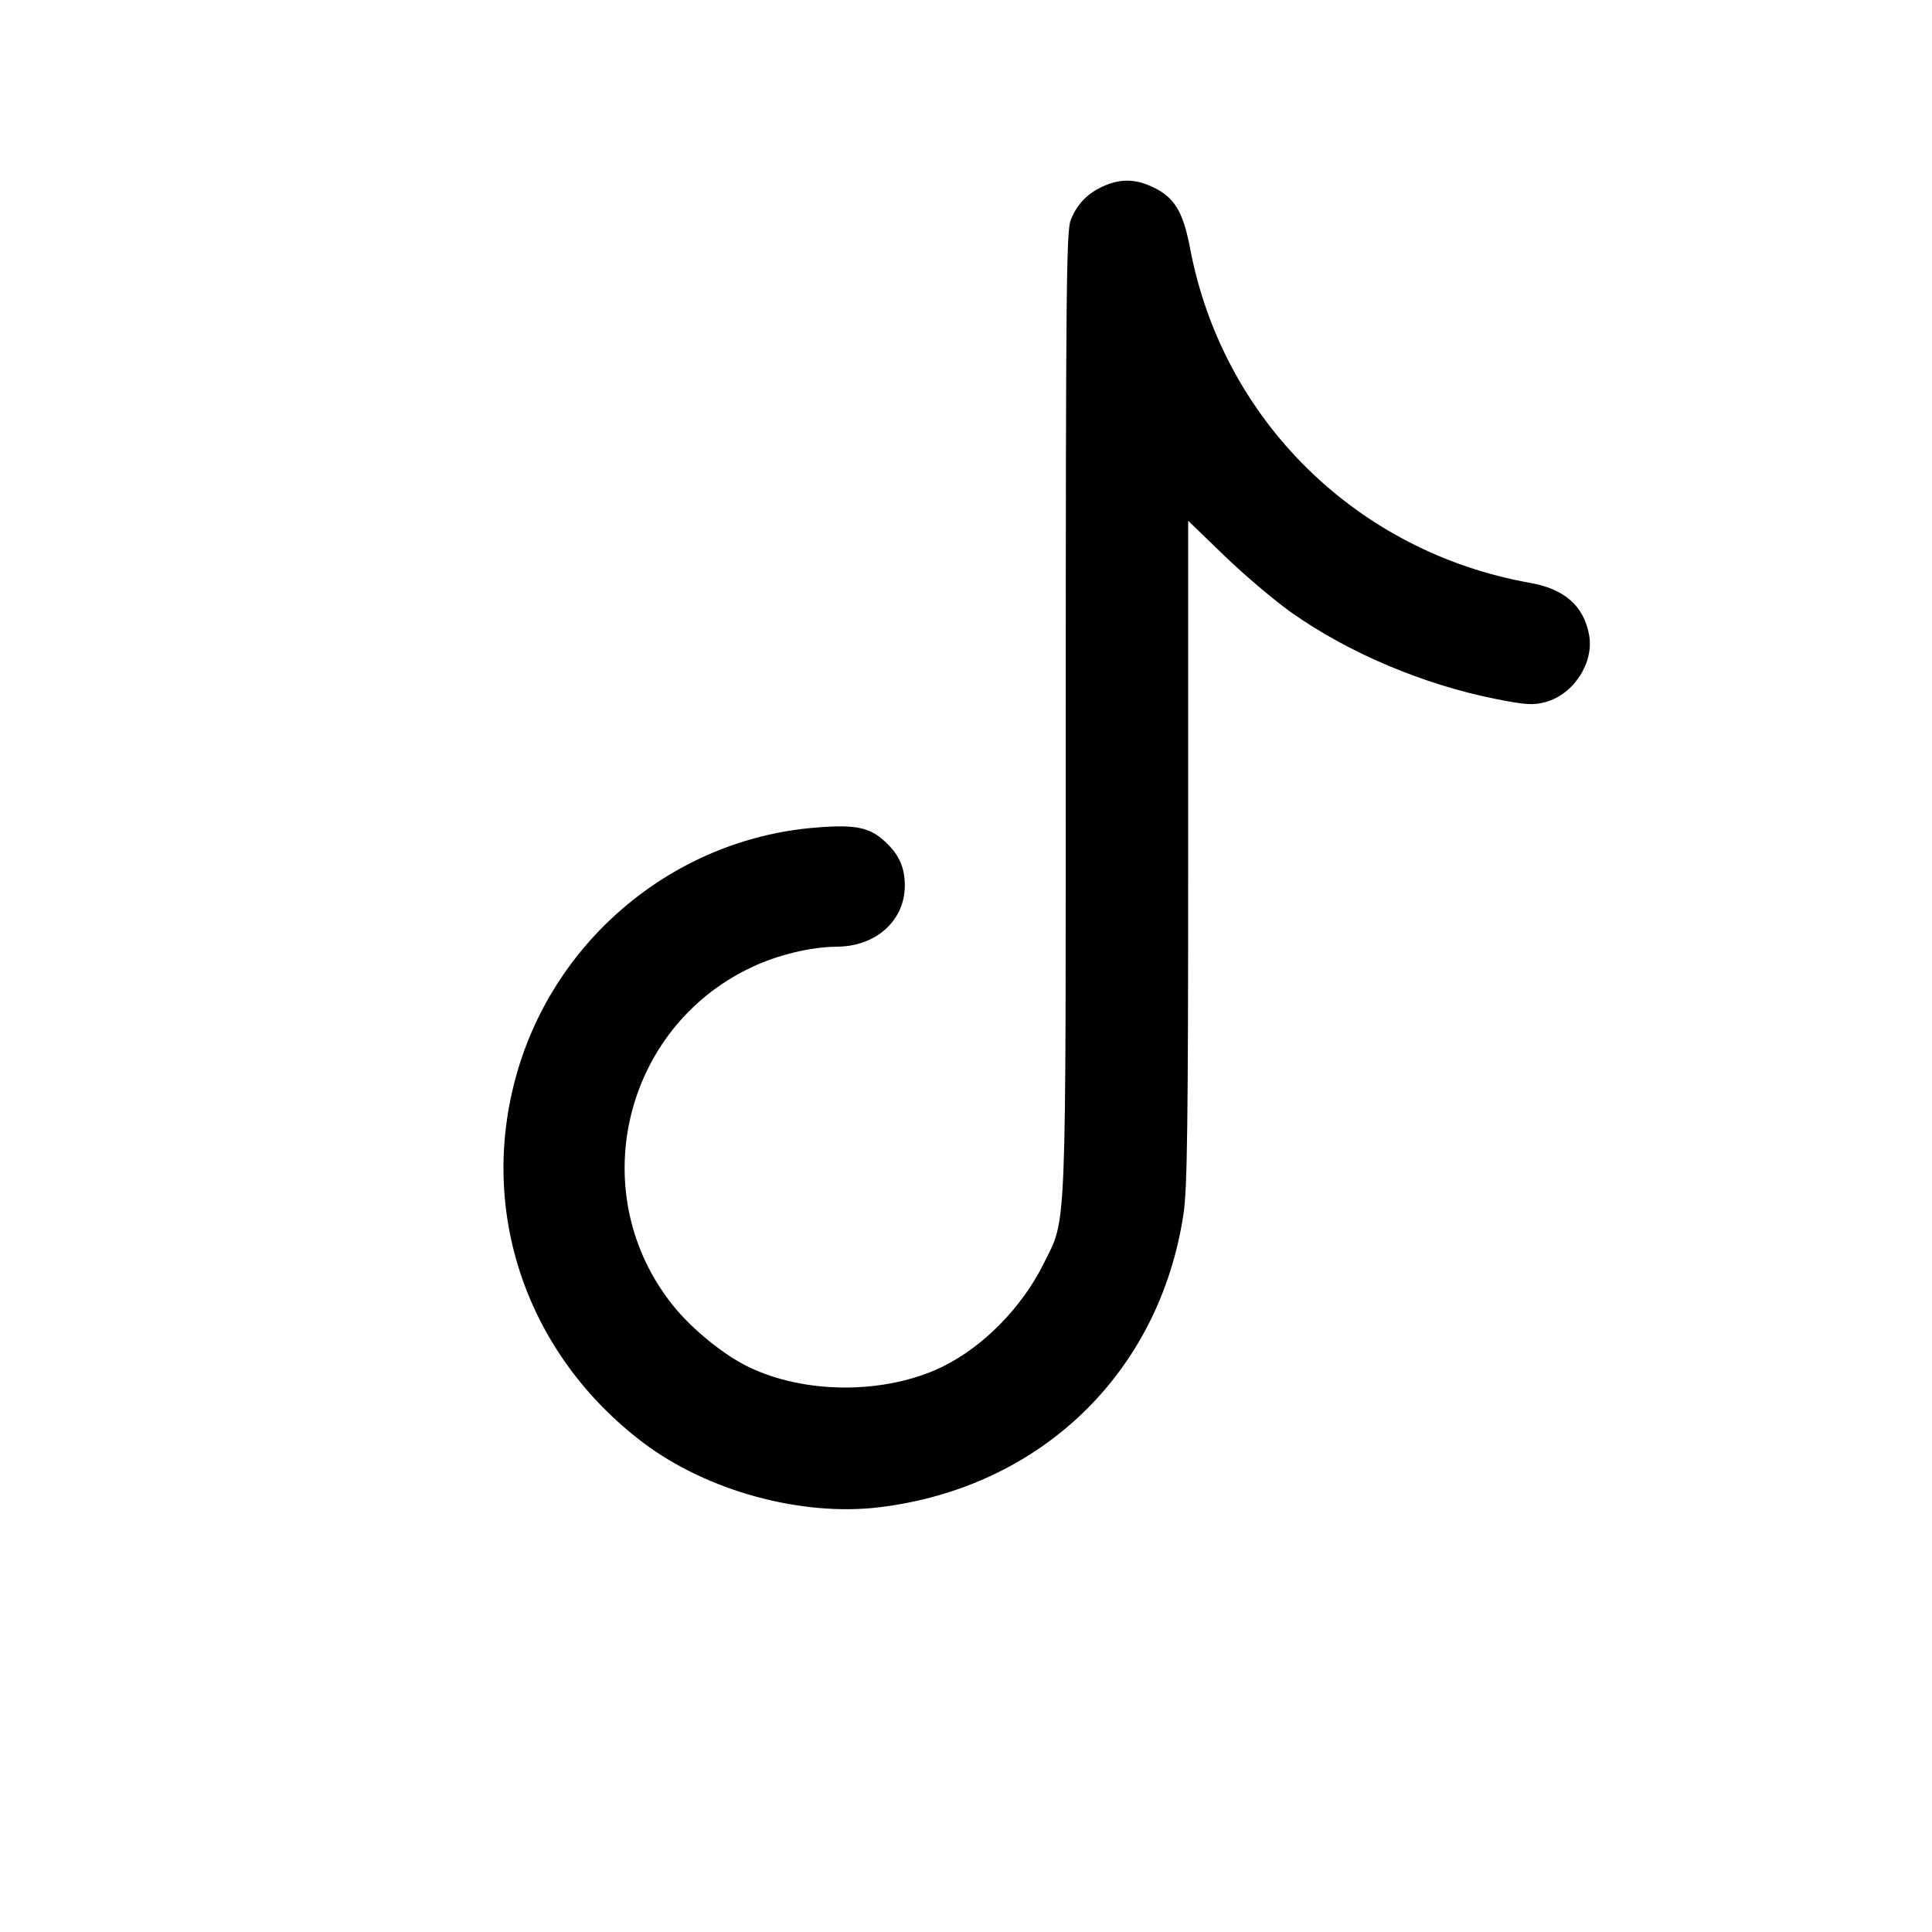
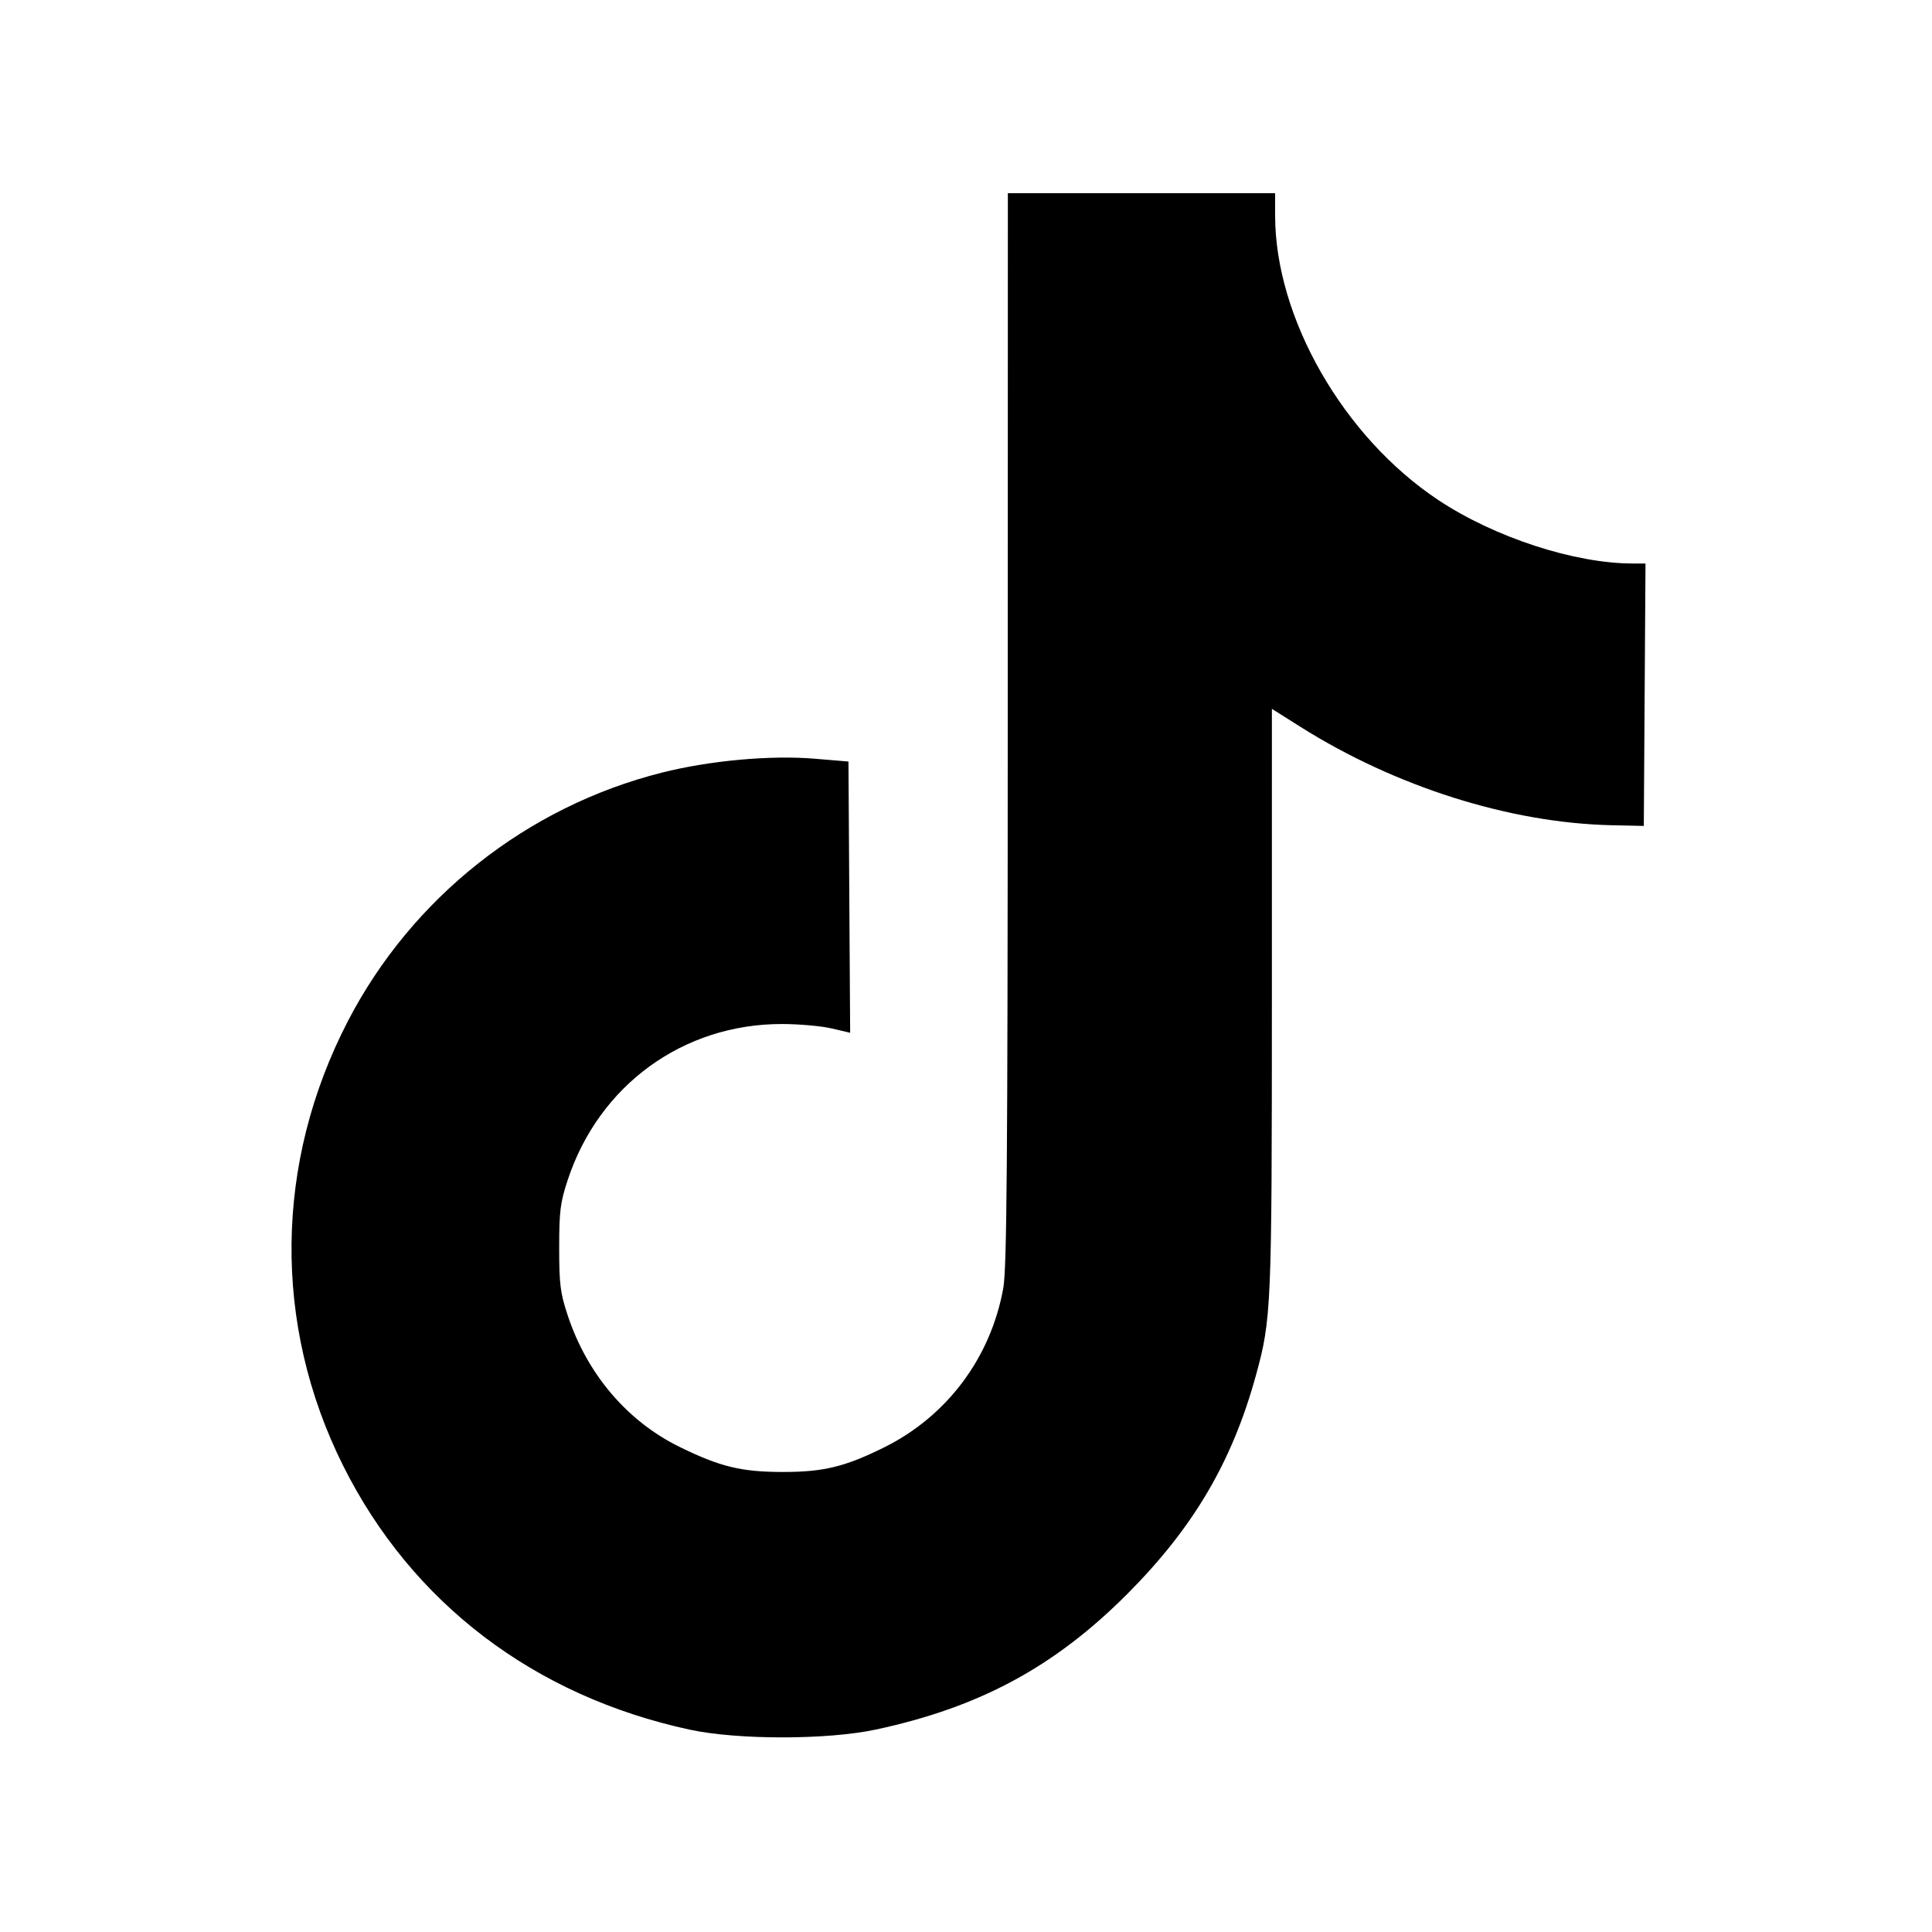
- <svg xmlns="http://www.w3.org/2000/svg" viewBox="0 0 24 24" fill="none" stroke="#000" stroke-width="1.5" stroke-linecap="round" stroke-linejoin="round">
-   <path d="M13.700 2.316 C 13.506 2.405,13.384 2.532,13.302 2.729 C 13.247 2.861,13.240 3.551,13.239 8.849 C 13.239 15.493,13.254 15.112,12.963 15.700 C 12.696 16.240,12.213 16.731,11.707 16.978 C 11.000 17.322,10.000 17.323,9.294 16.978 C 8.989 16.830,8.604 16.517,8.369 16.228 C 7.253 14.851,7.725 12.781,9.329 12.019 C 9.659 11.862,10.072 11.762,10.400 11.760 C 10.884 11.756,11.240 11.435,11.240 11.000 C 11.240 10.799,11.181 10.647,11.047 10.507 C 10.830 10.277,10.655 10.235,10.104 10.283 C 8.375 10.433,6.896 11.660,6.419 13.340 C 5.933 15.048,6.542 16.825,7.988 17.920 C 8.780 18.520,9.952 18.841,10.922 18.724 C 12.926 18.481,14.404 17.056,14.702 15.080 C 14.749 14.769,14.760 13.952,14.760 10.585 L 14.760 6.469 15.211 6.905 C 15.459 7.144,15.833 7.461,16.041 7.608 C 16.754 8.113,17.691 8.508,18.592 8.685 C 18.958 8.757,19.046 8.762,19.199 8.721 C 19.549 8.626,19.805 8.231,19.740 7.885 C 19.673 7.526,19.435 7.317,19.010 7.241 C 16.857 6.860,15.188 5.219,14.784 3.086 C 14.692 2.604,14.579 2.431,14.271 2.302 C 14.076 2.221,13.897 2.225,13.700 2.316 " stroke="none" fill-rule="evenodd" fill="black" />
+ <svg xmlns="http://www.w3.org/2000/svg" viewBox="0 0 640 640">
+   <path d="M333.829 241.333 C 333.799 385.171,333.521 420.178,332.356 426.667 C 328.206 449.786,313.694 469.171,292.800 479.506 C 279.827 485.922,272.754 487.628,259.200 487.610 C 245.543 487.590,238.505 485.876,225.113 479.304 C 207.776 470.798,194.480 455.163,188.059 435.733 C 185.592 428.269,185.238 425.463,185.238 413.333 C 185.238 401.225,185.595 398.385,188.048 390.933 C 198.410 359.463,226.301 339.163,259.104 339.217 C 264.730 339.226,272.098 339.884,275.478 340.679 L 281.623 342.125 281.345 297.196 L 281.067 252.267 269.867 251.333 C 255.199 250.109,235.080 251.945,219.203 255.955 C 174.530 267.237,136.450 297.375,115.270 338.210 C 90.910 385.176,90.320 438.762,113.648 485.487 C 136.351 530.962,176.923 561.861,228.534 572.982 C 244.389 576.399,274.082 576.378,290.133 572.938 C 324.455 565.585,349.313 552.186,373.374 528.071 C 395.344 506.052,408.191 484.216,416.068 455.505 C 421.166 436.923,421.320 433.261,421.327 331.006 L 421.333 234.811 430.667 240.701 C 462.222 260.613,500.158 272.620,533.867 273.365 L 544.533 273.600 544.812 230.133 L 545.091 186.667 540.889 186.667 C 521.607 186.667,495.092 178.018,476.468 165.653 C 445.021 144.774,422.400 105.329,422.400 71.373 L 422.400 64.000 378.133 64.000 L 333.867 64.000 333.829 241.333 " stroke="none" fill-rule="evenodd" fill="black" />
</svg>
